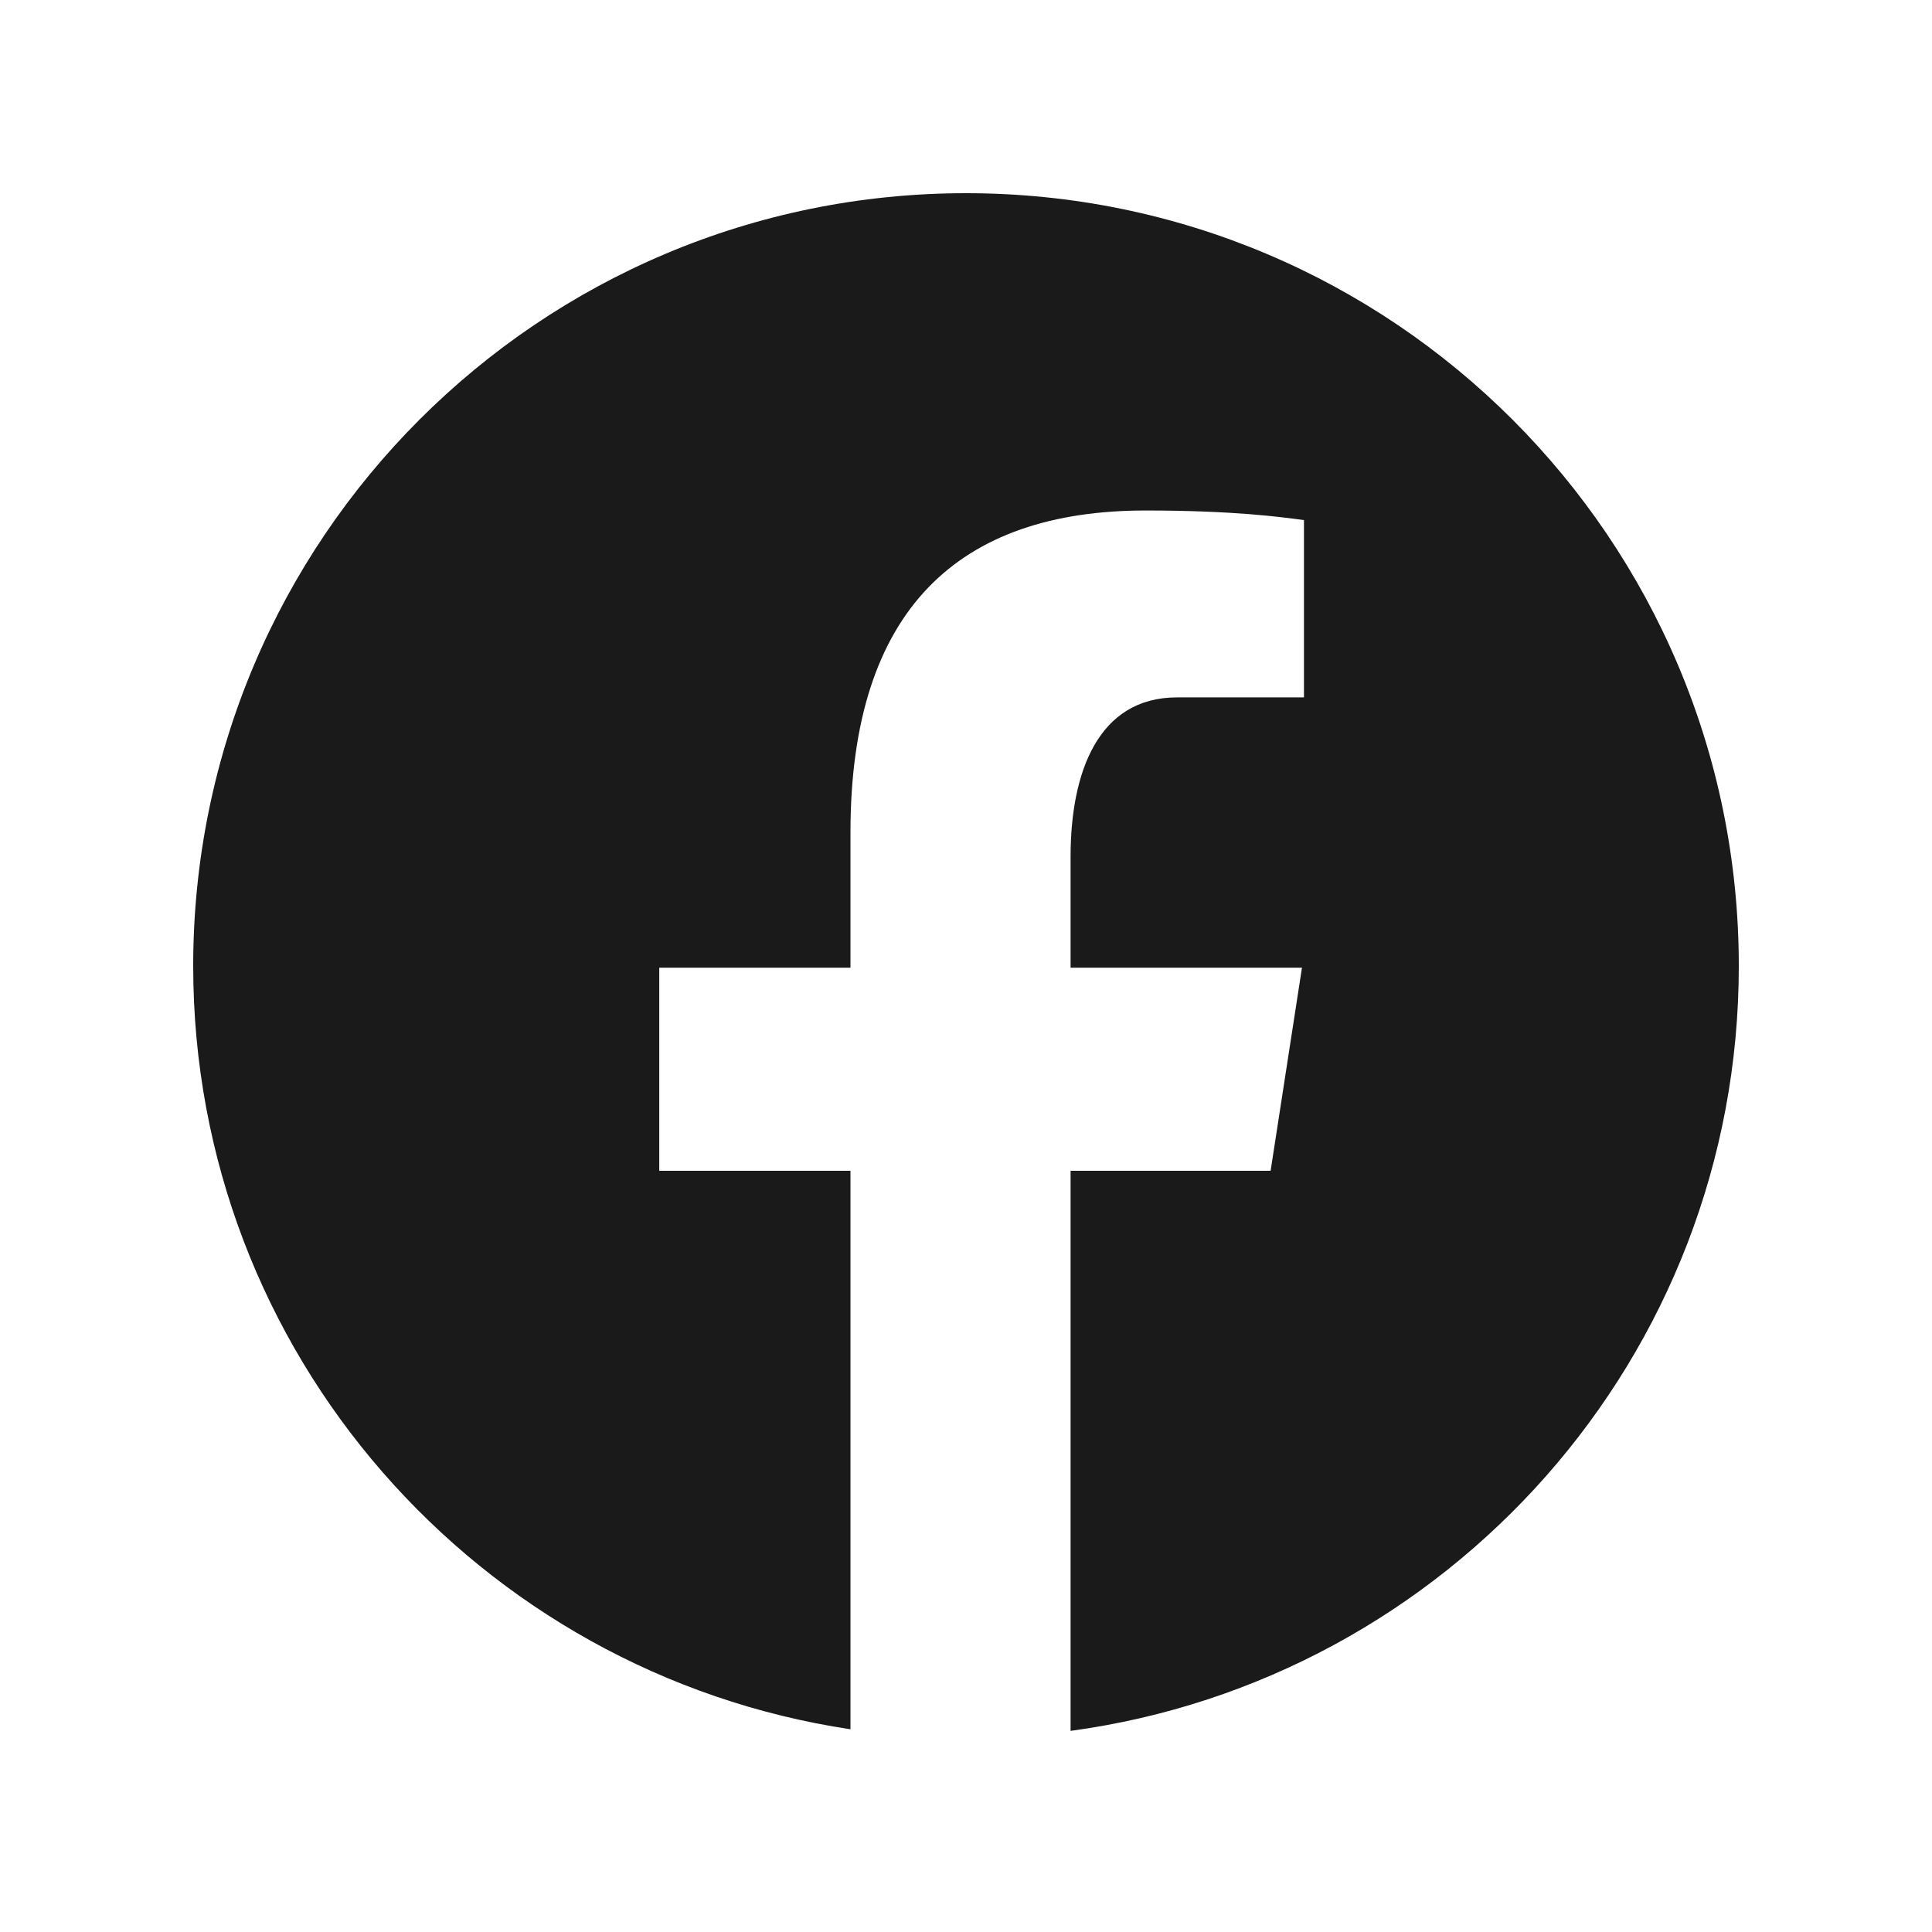
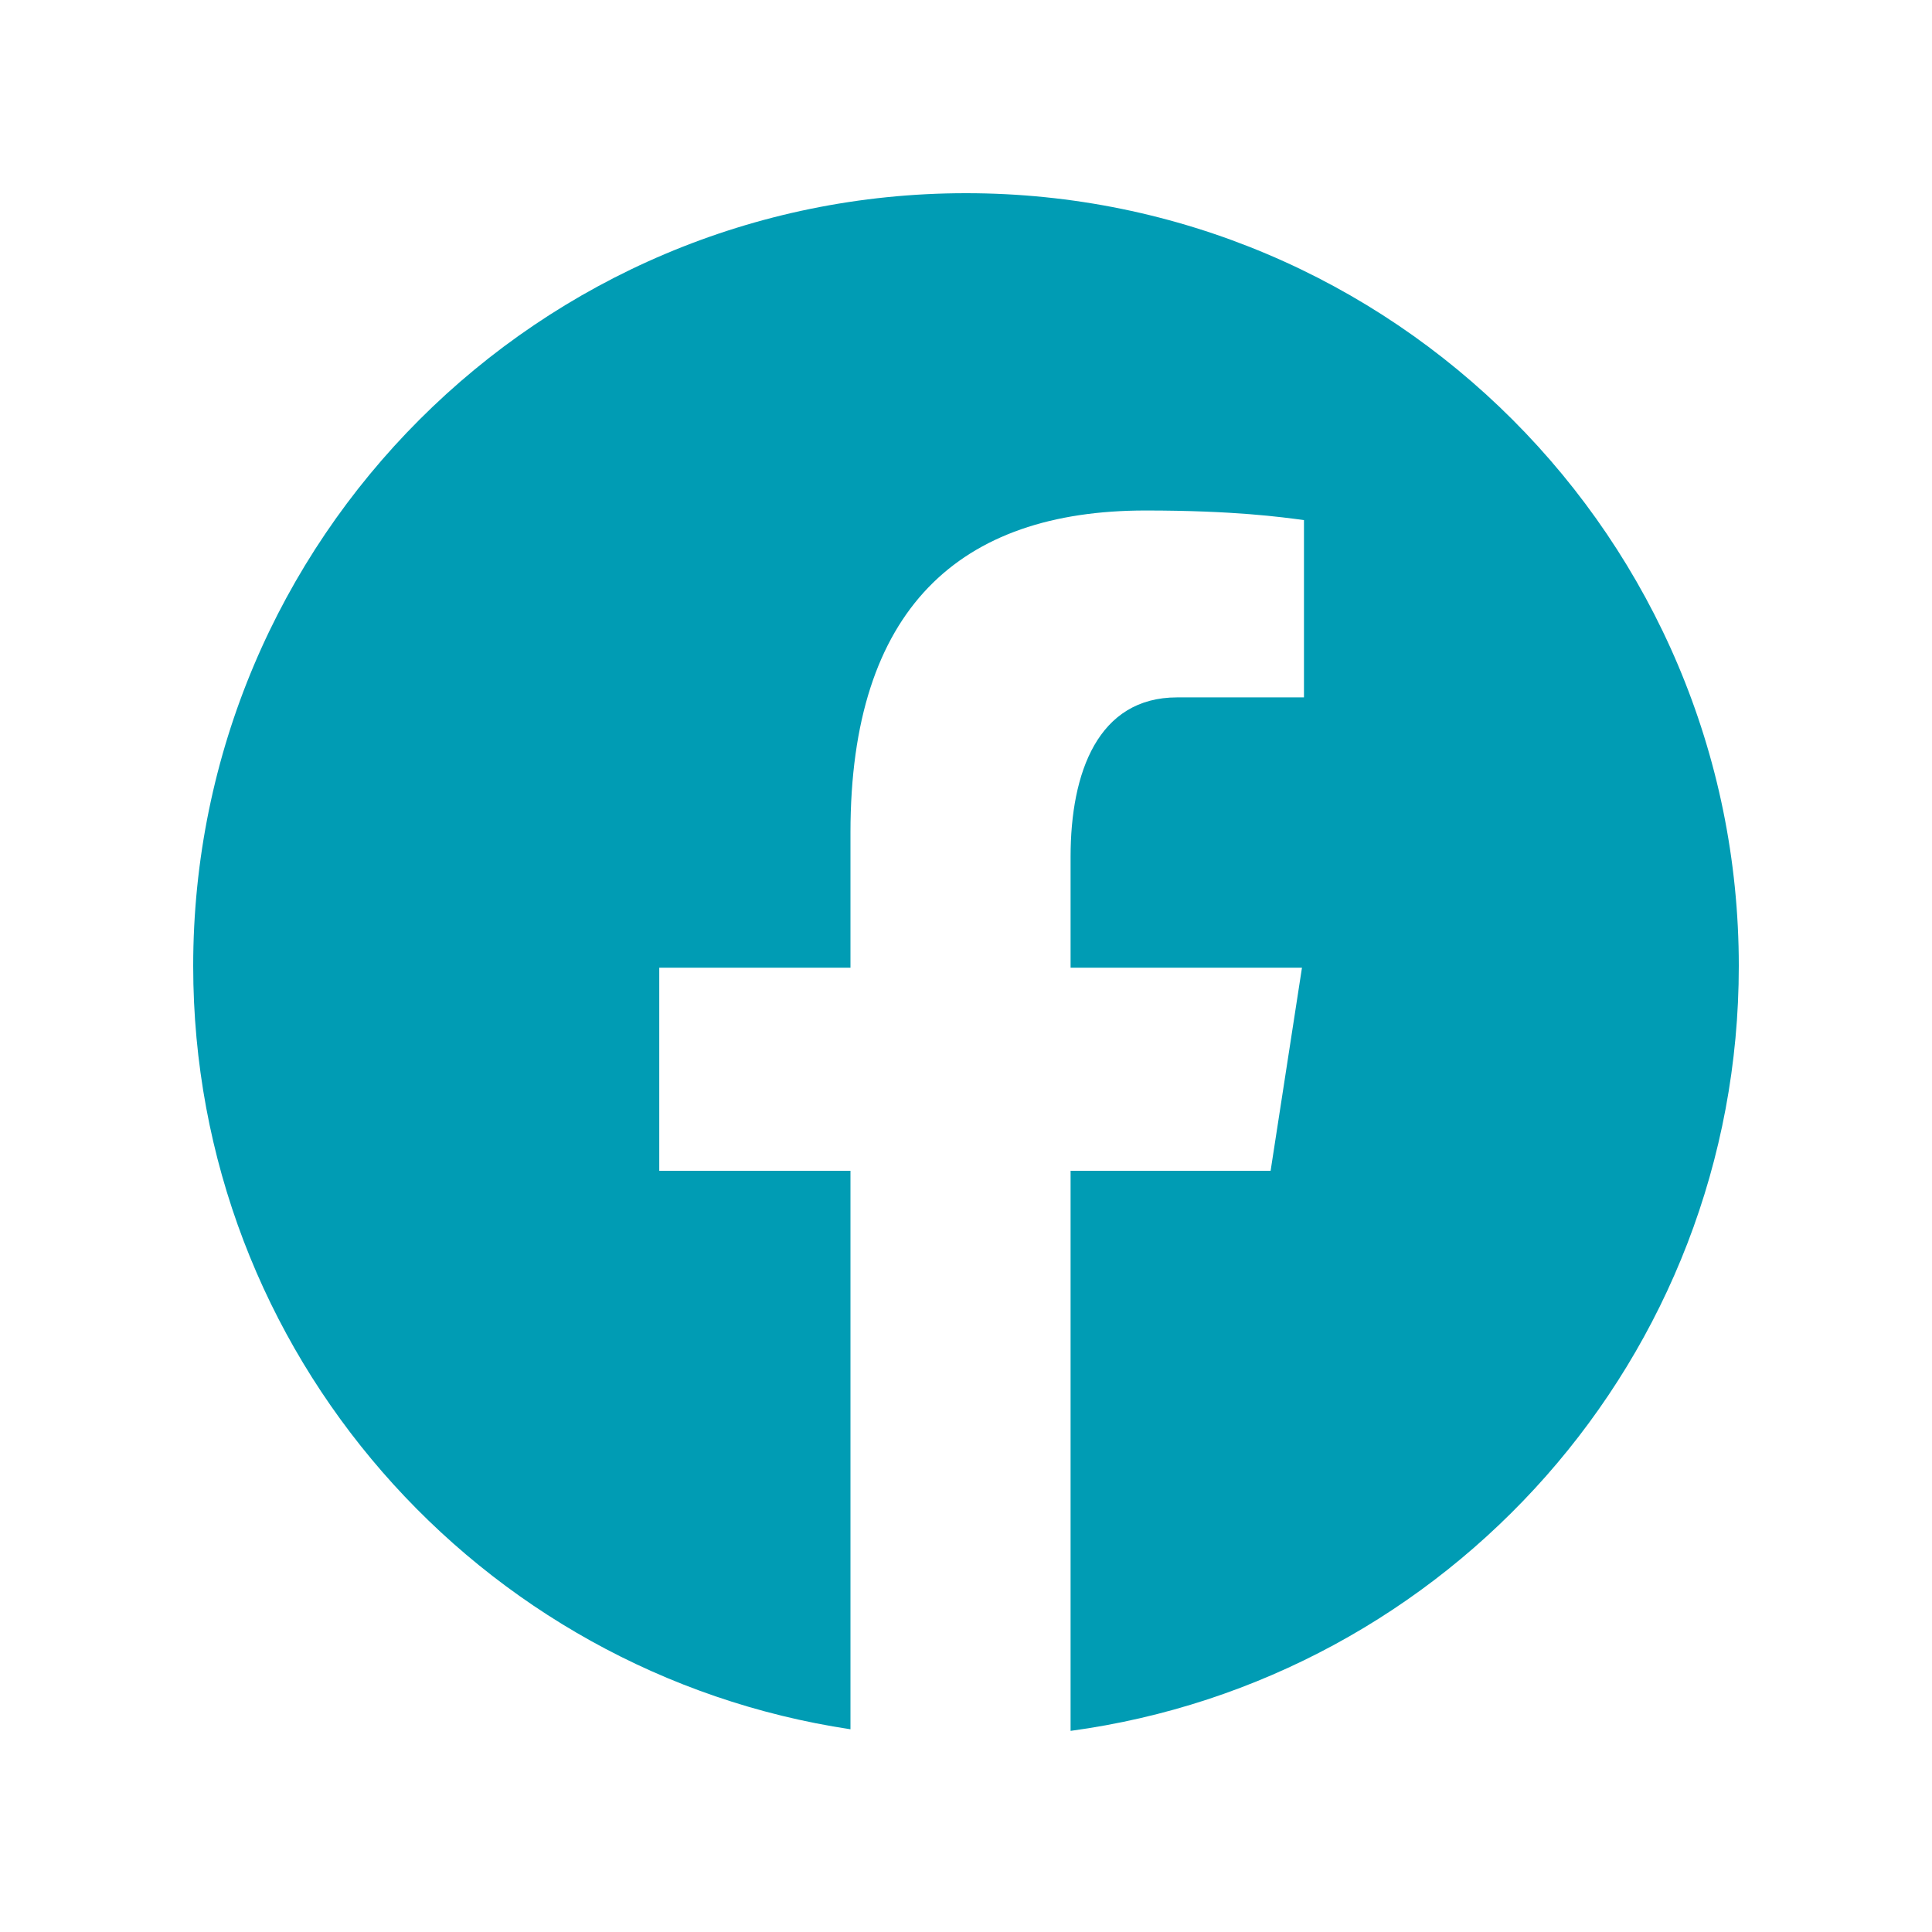
- <svg xmlns="http://www.w3.org/2000/svg" fill="#1A1A1A" viewBox="0 0 30 30" width="25px" height="25px">
+ <svg xmlns="http://www.w3.org/2000/svg" fill="#009cb4" viewBox="0 0 30 30" width="25px" height="25px">
  <path d="M15,3C8.373,3,3,8.373,3,15c0,6.016,4.432,10.984,10.206,11.852V18.18h-2.969v-3.154h2.969v-2.099c0-3.475,1.693-5,4.581-5 c1.383,0,2.115,0.103,2.461,0.149v2.753h-1.97c-1.226,0-1.654,1.163-1.654,2.473v1.724h3.593L19.73,18.18h-3.106v8.697 C22.481,26.083,27,21.075,27,15C27,8.373,21.627,3,15,3z" />
</svg>
